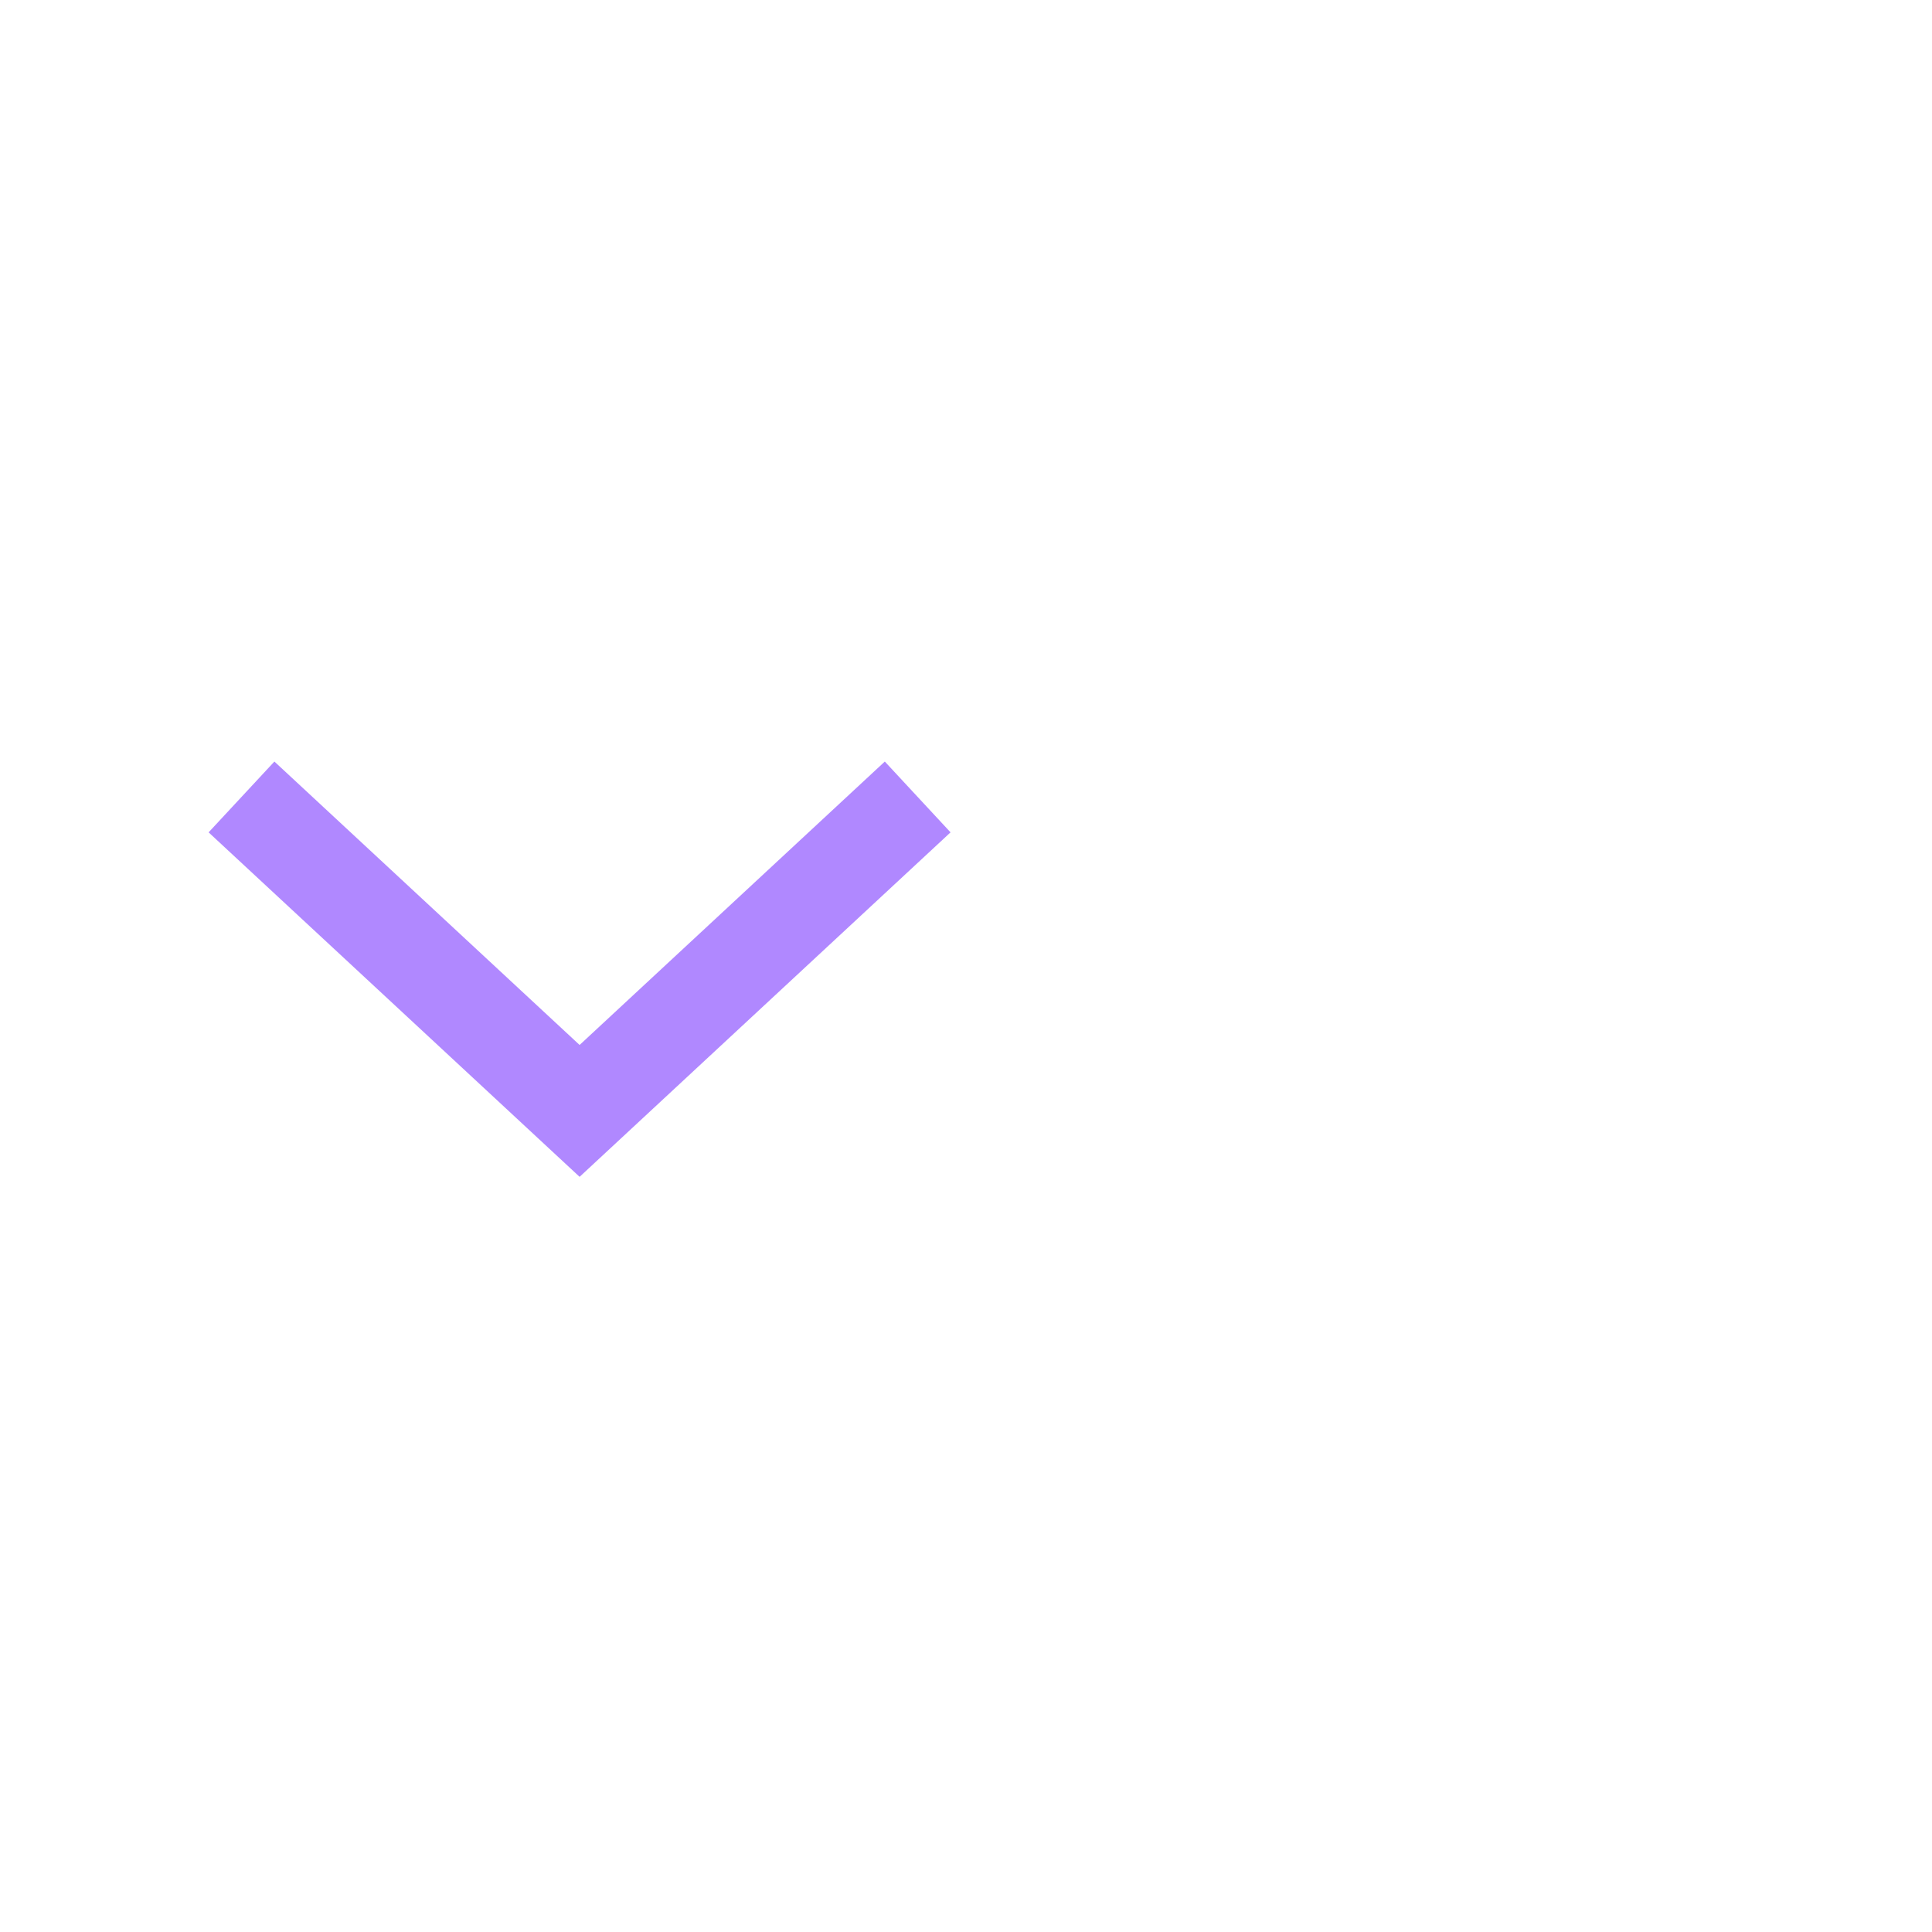
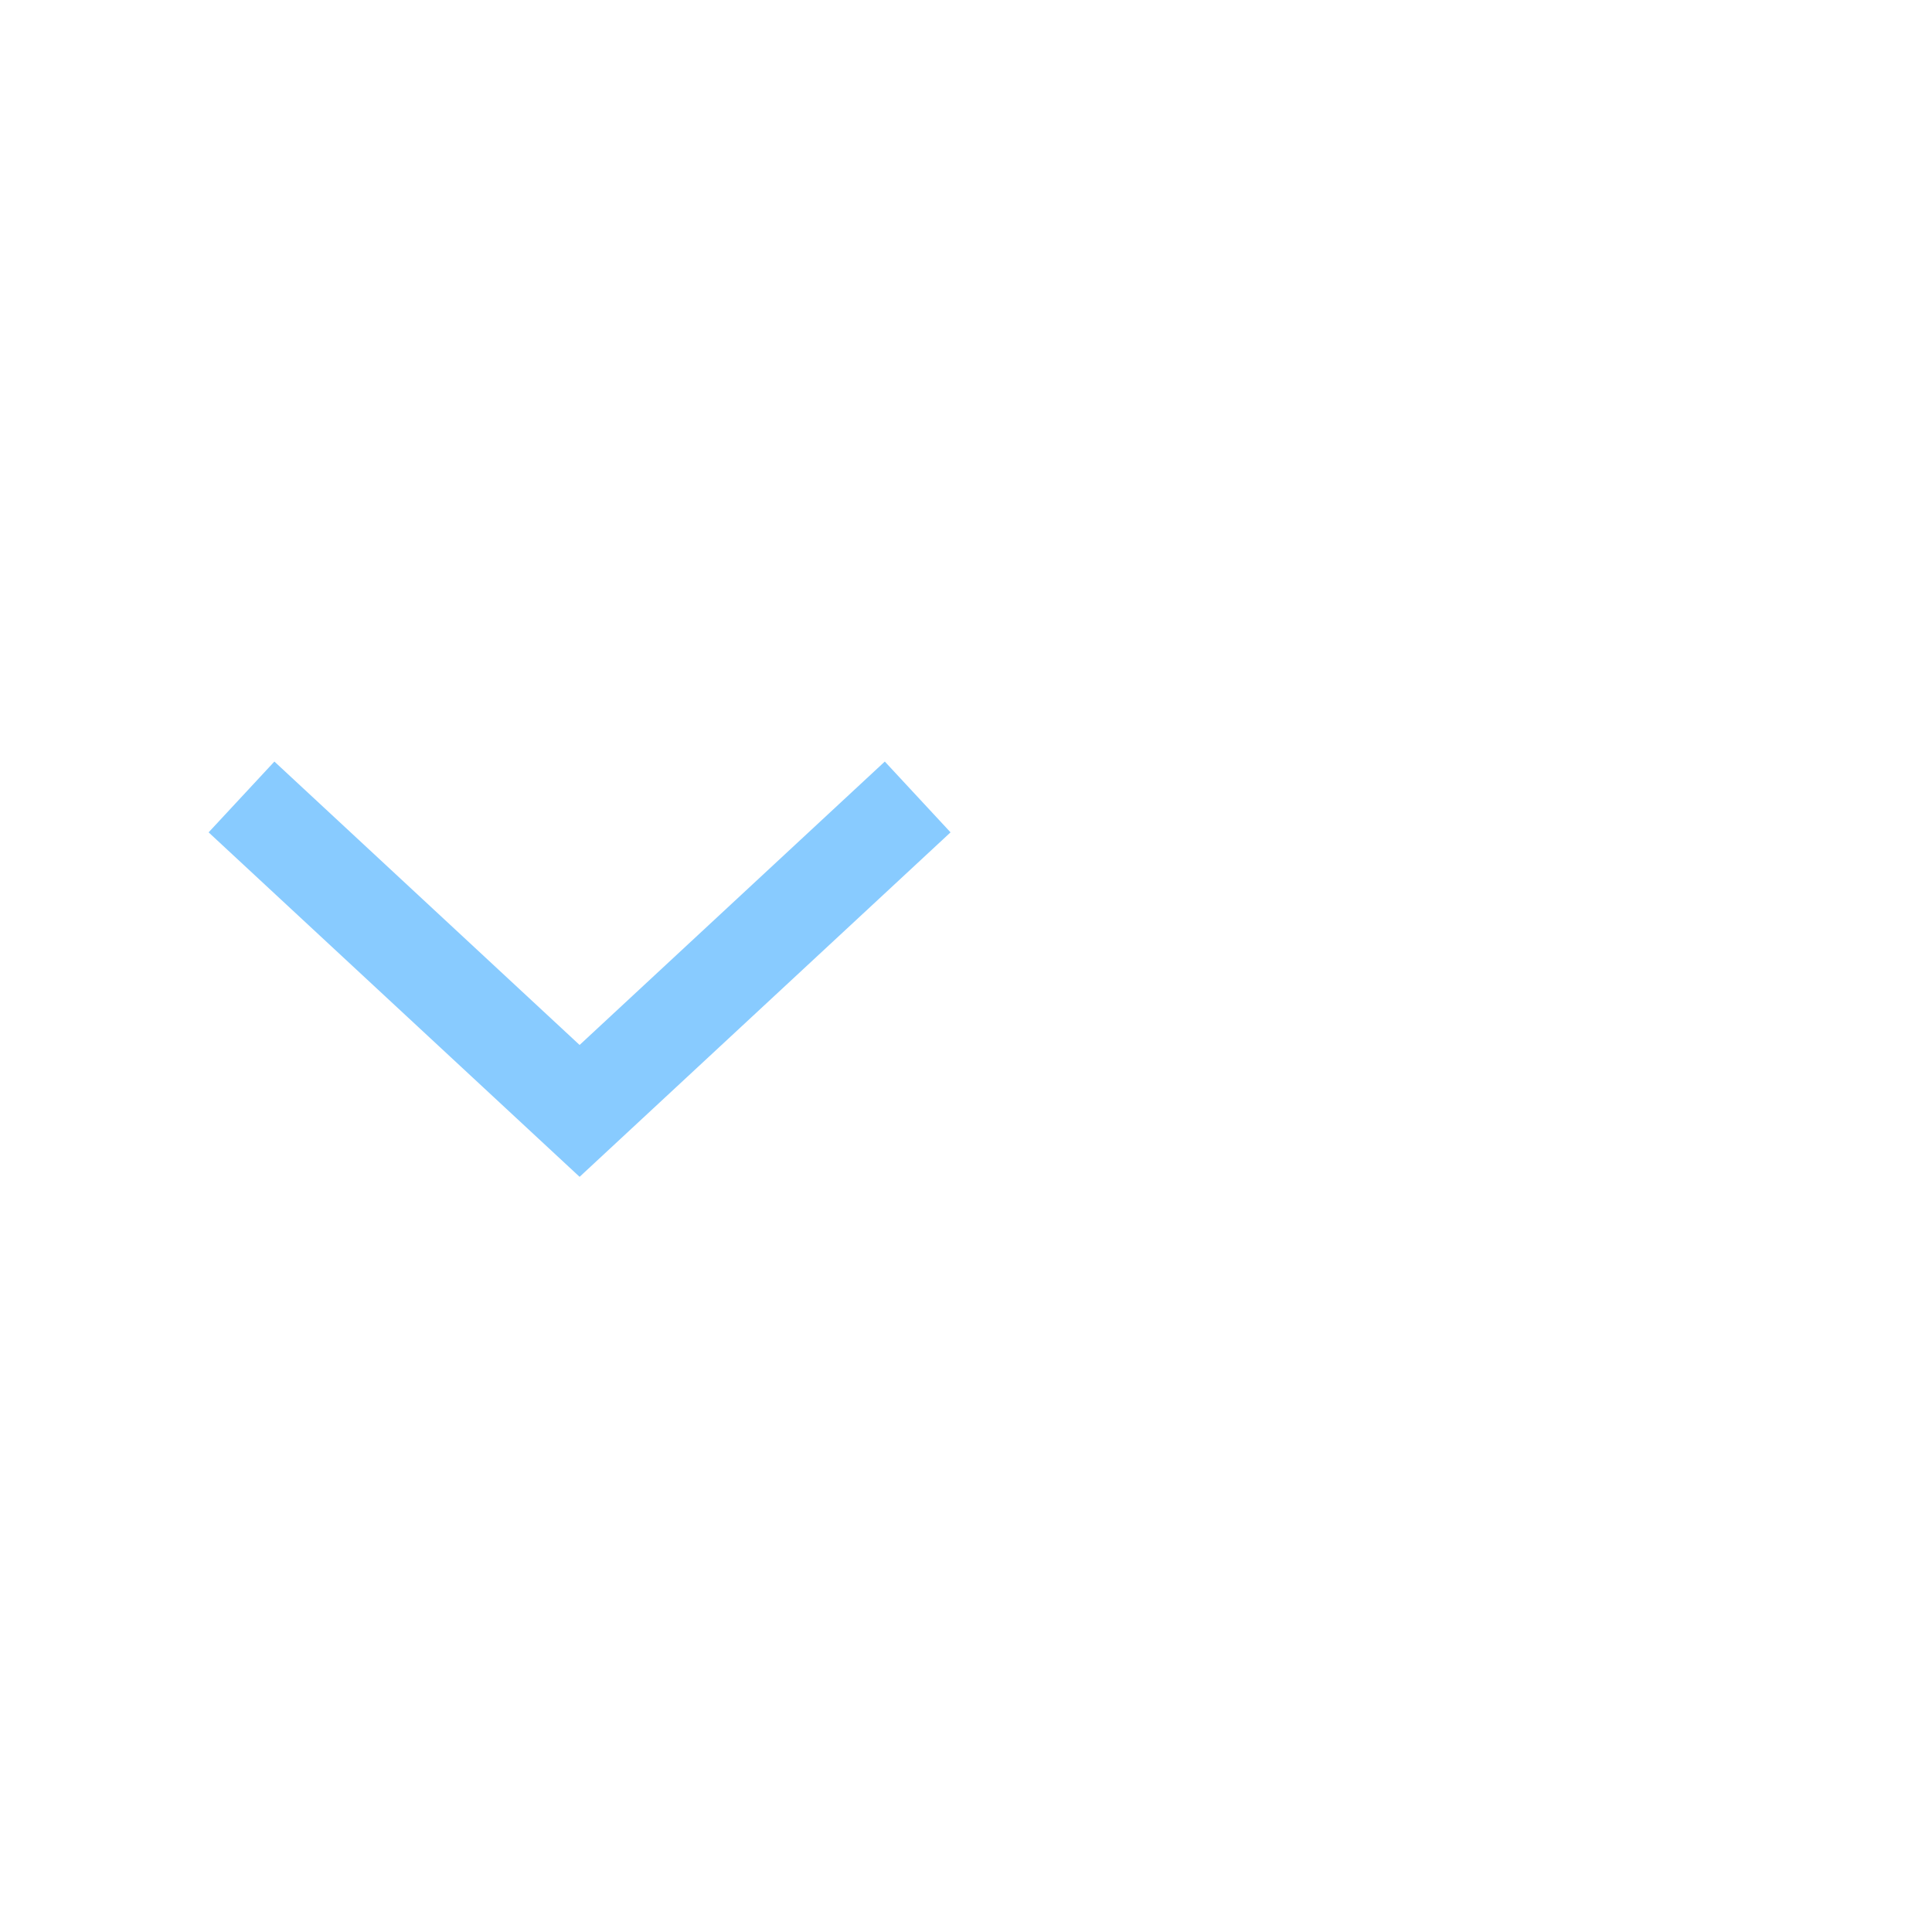
<svg xmlns="http://www.w3.org/2000/svg" width="40px" height="40px" viewBox="0 0 40 40" version="1.1">
  <g id="ComboBox" stroke="none" stroke-width="1" fill="none" fill-rule="evenodd">
    <g id="ic-arrow-drop-down" transform="translate(0, 8)">
-       <g id="Group_8822" transform="translate(4.319, 7.767)" fill="#B088FF">
+       <g id="Group_8822" transform="translate(4.319, 7.767)" fill="#88cbff">
        <polygon id="Path_18879" points="7.681 8.598 0 1.466 1.362 0 7.681 5.868 14 -8.8817842e-16 15.361 1.466" />
      </g>
      <polygon id="Rectangle_4407" points="0 0 24 0 24 24 0 24" />
    </g>
  </g>
</svg>
